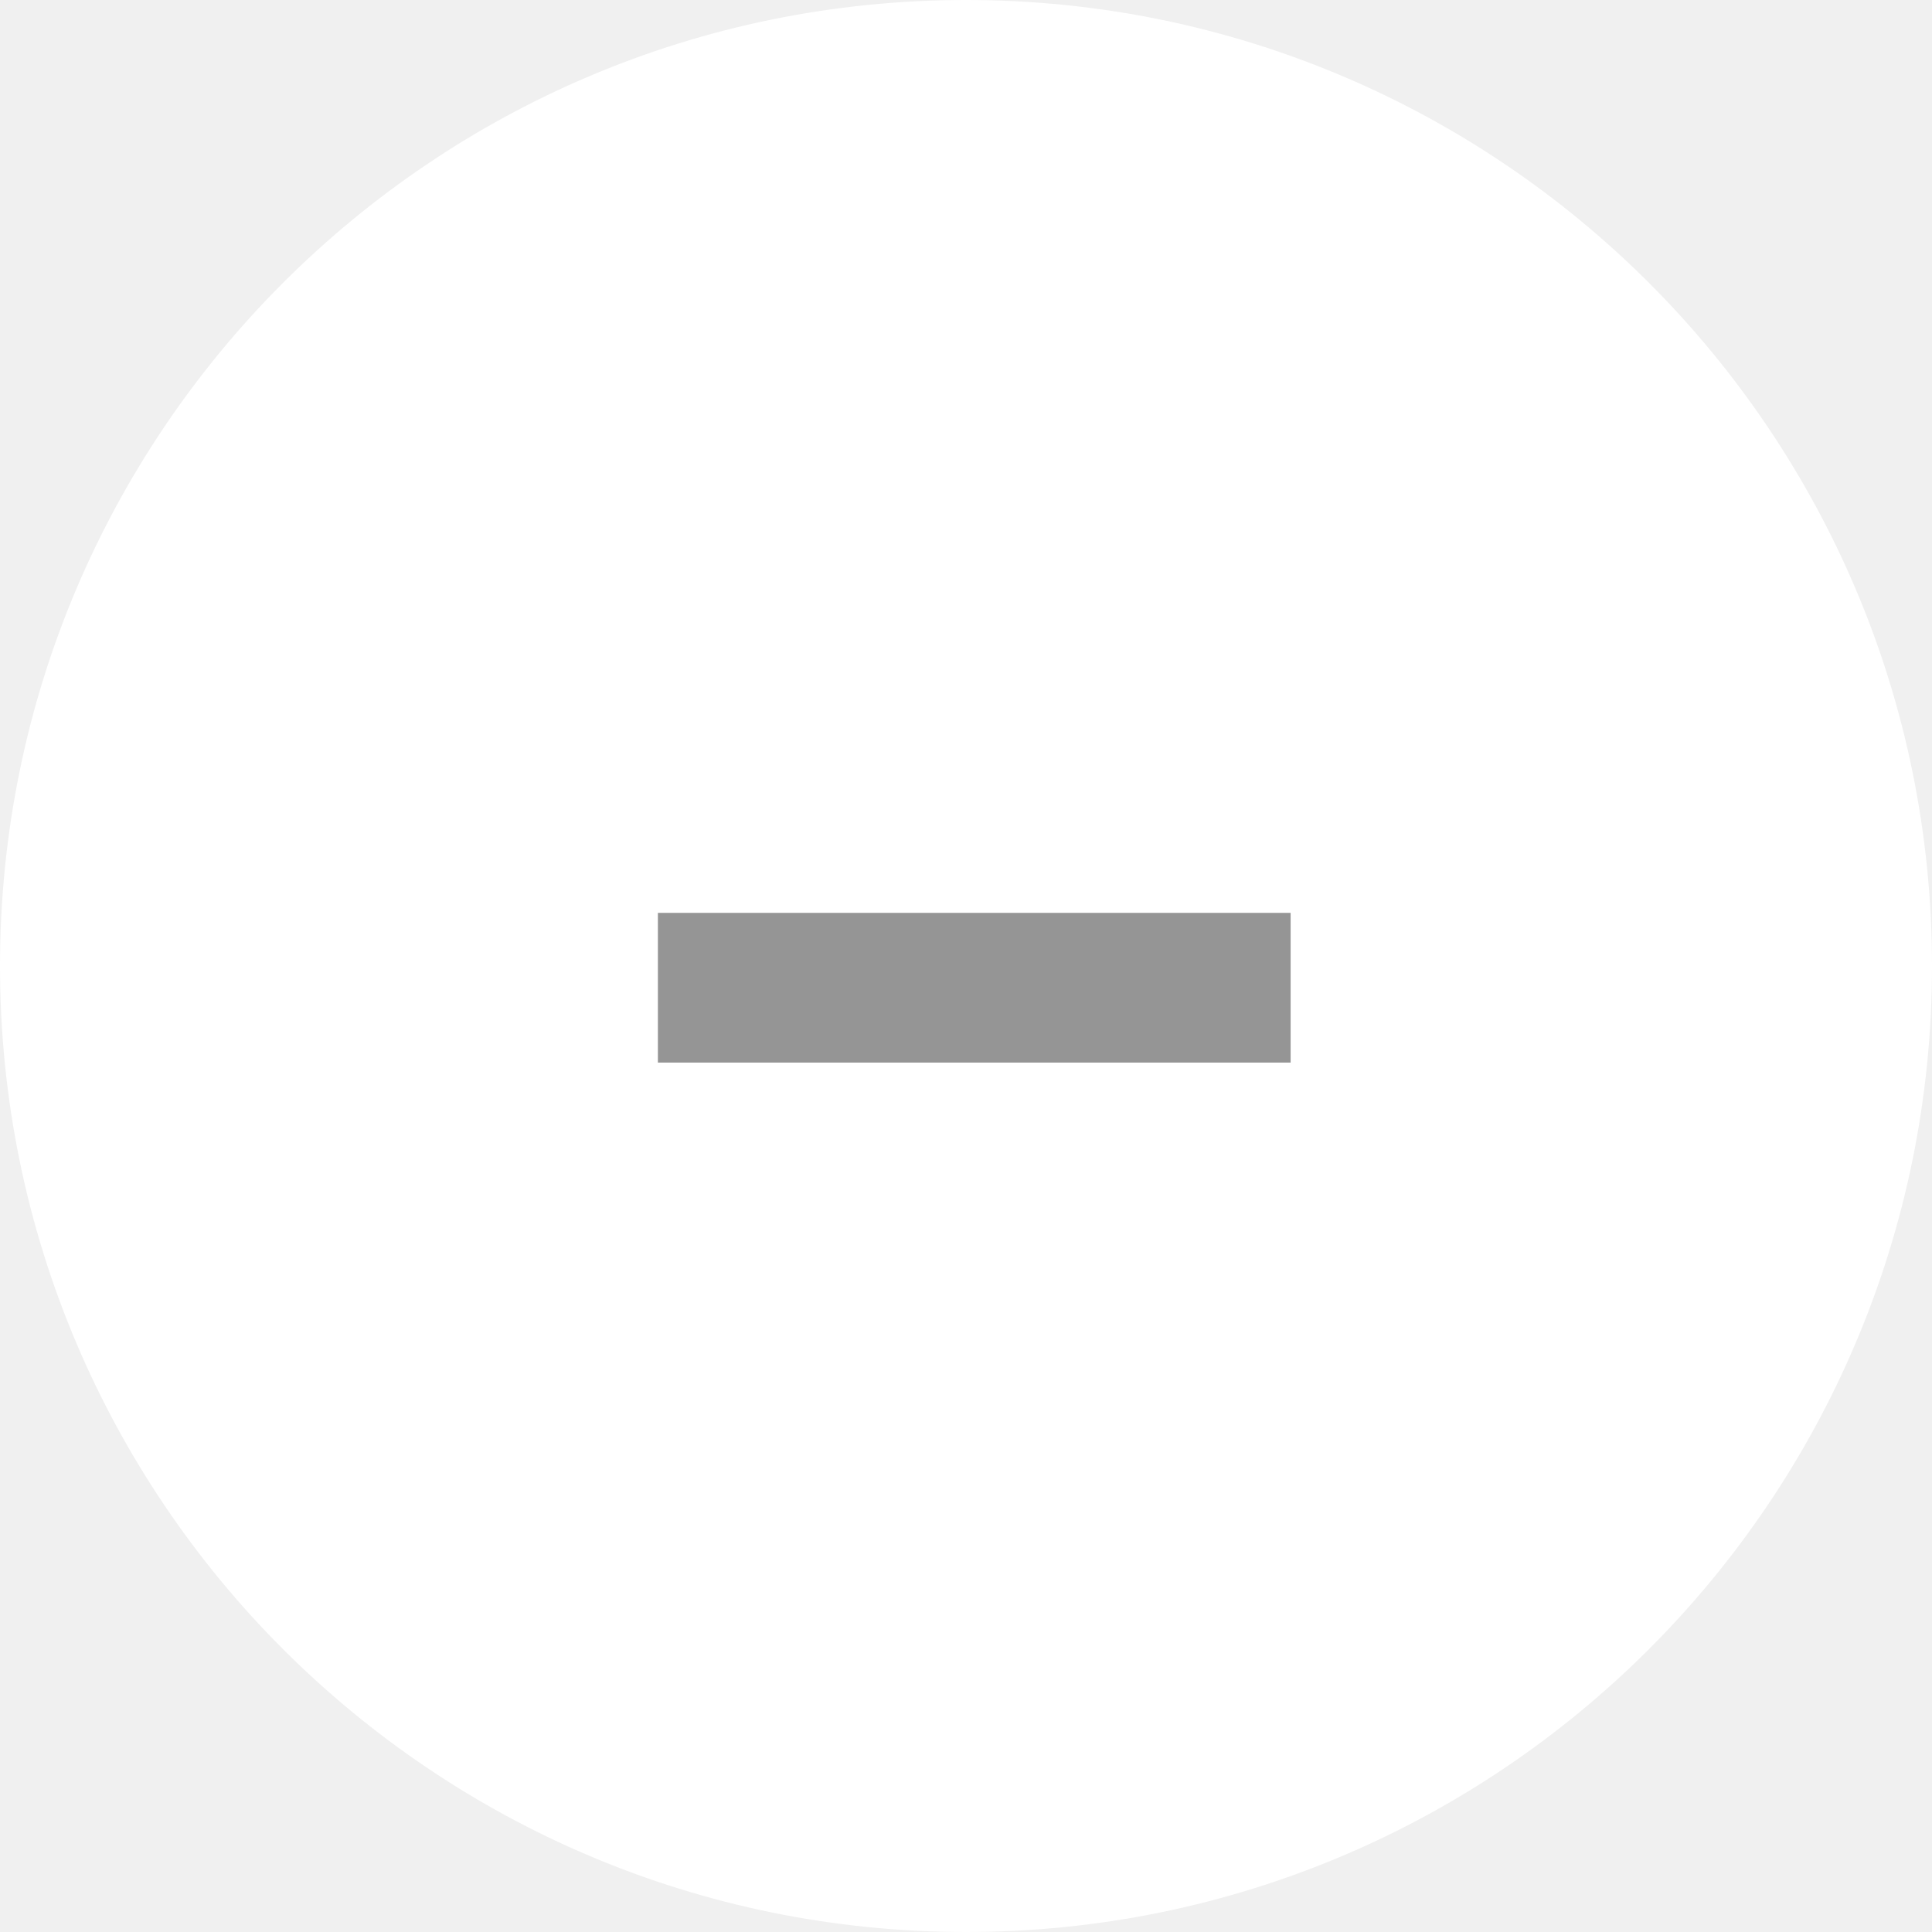
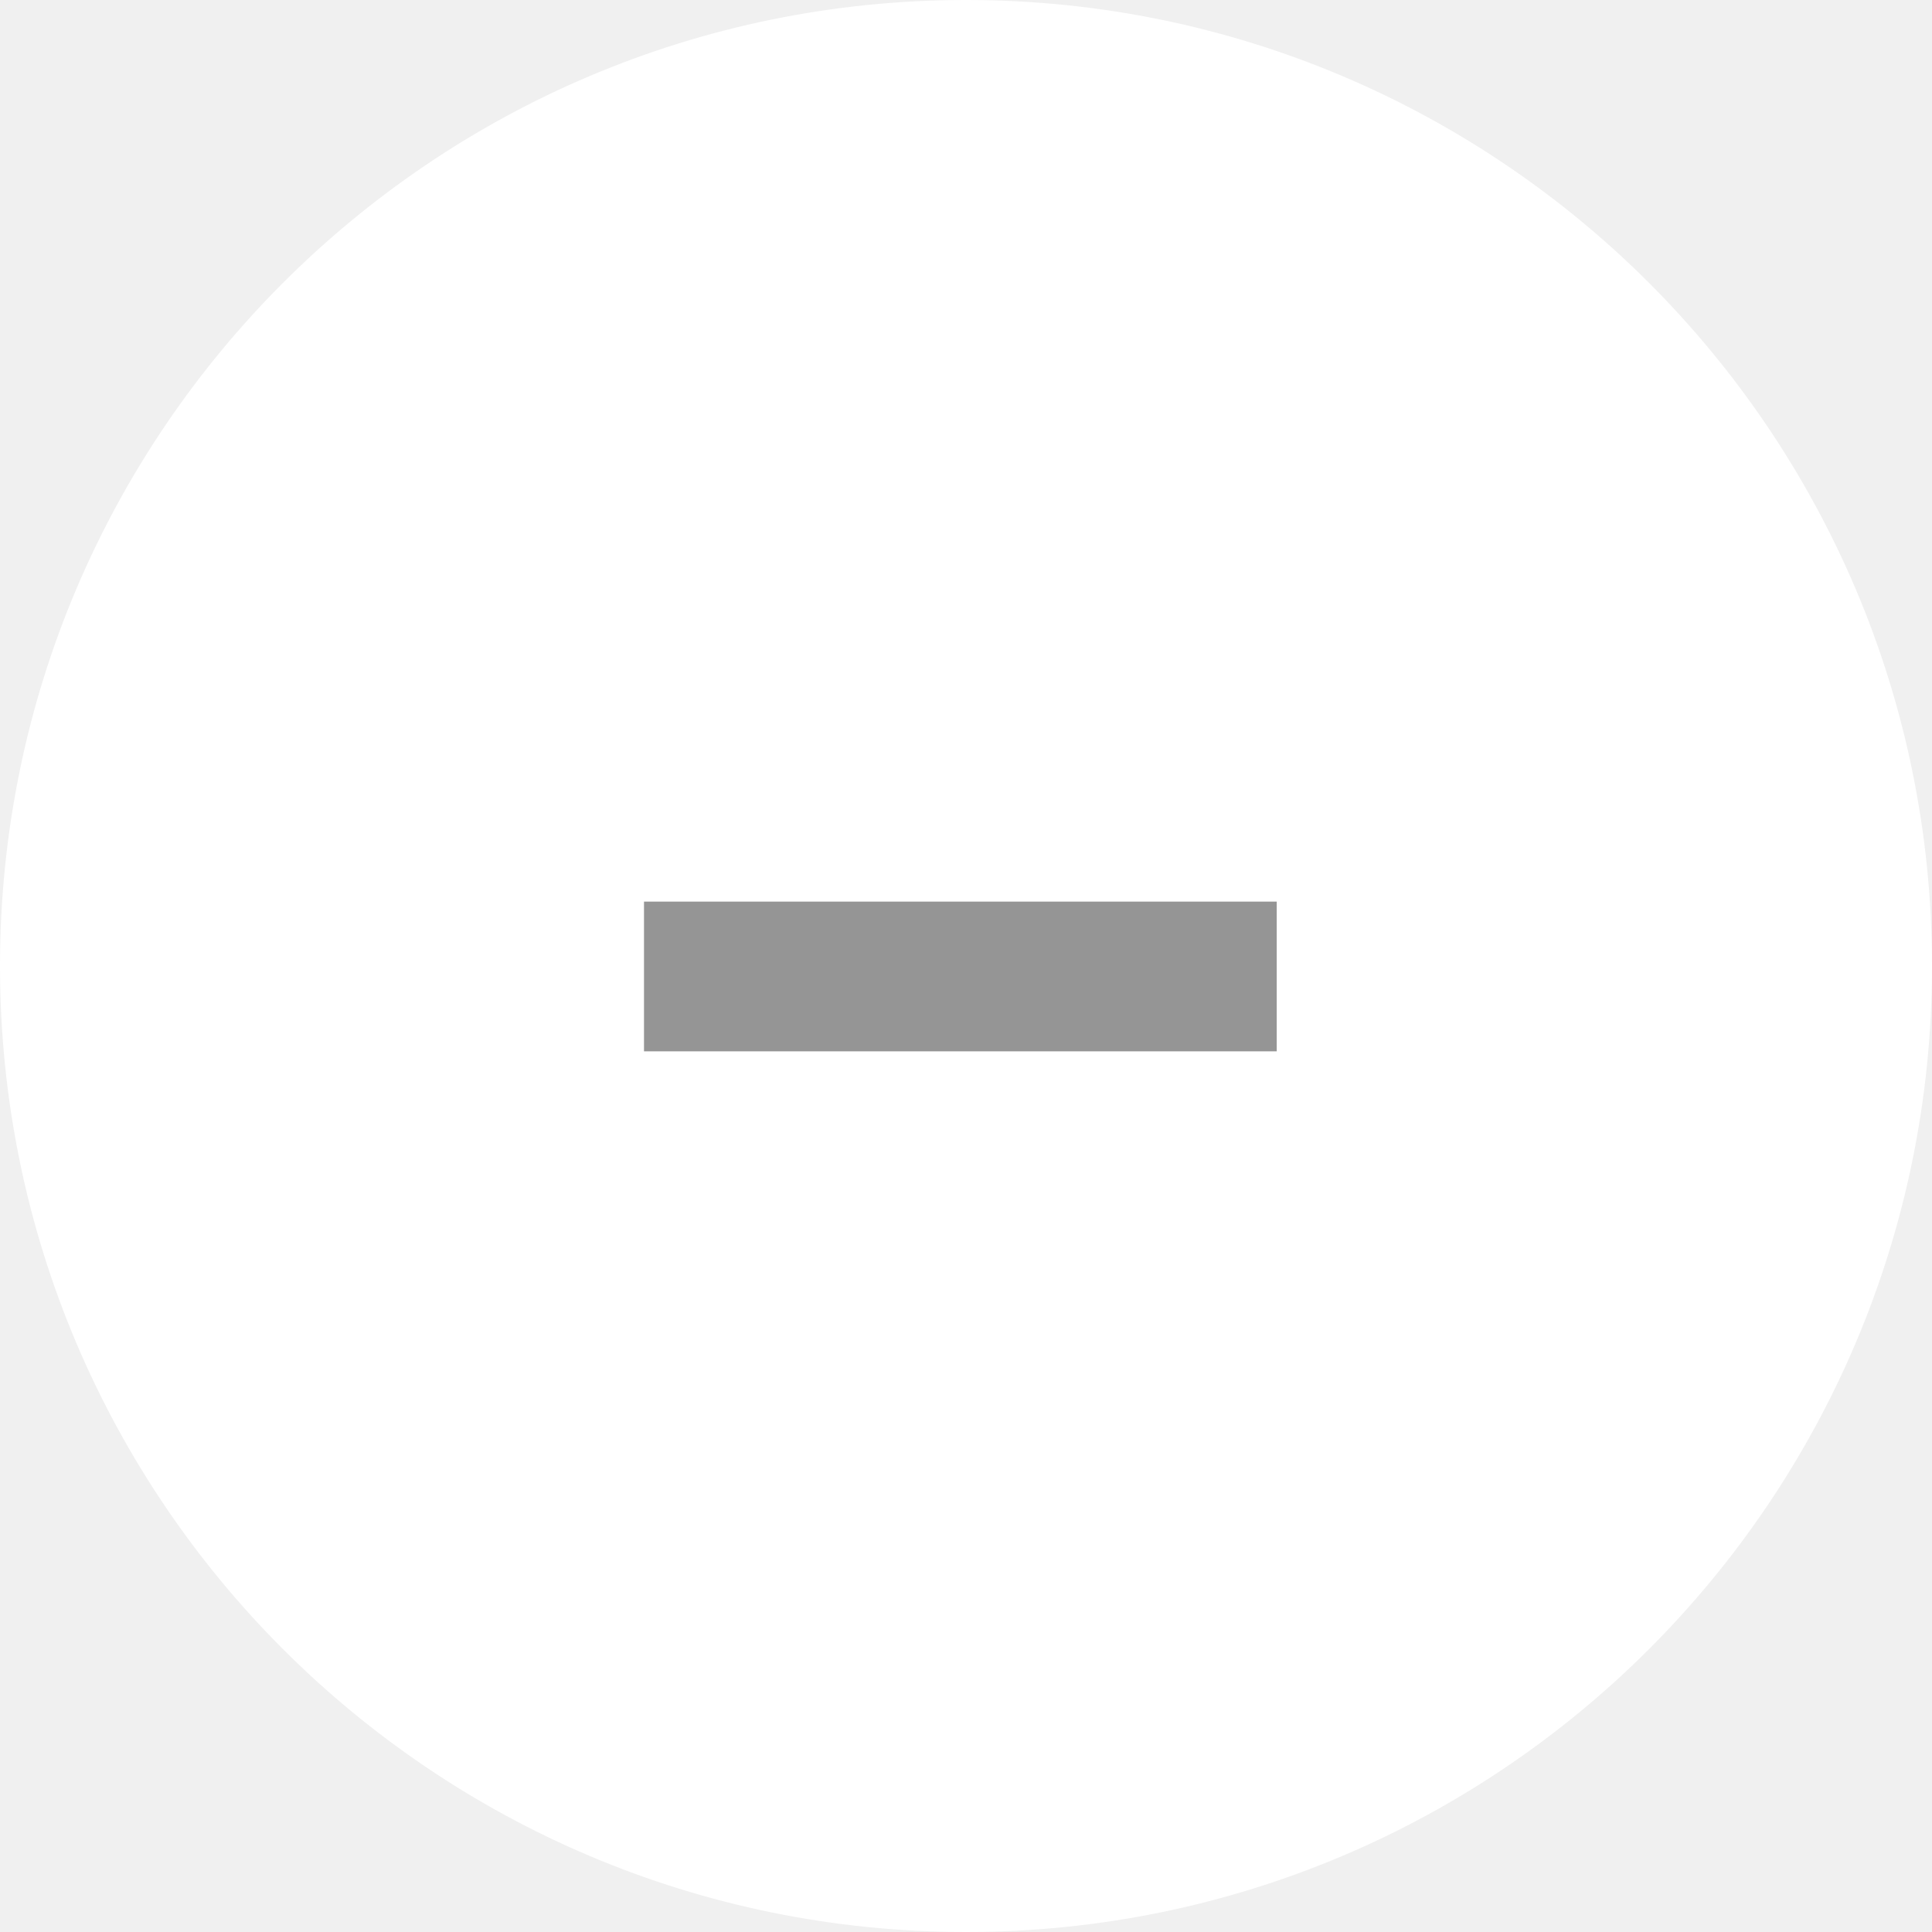
- <svg xmlns="http://www.w3.org/2000/svg" width="40" height="40" viewBox="0 0 40 40" fill="none">
-   <g filter="url(#filter0_b_397_104)">
-     <circle cx="20" cy="20" r="20" fill="white" />
-     <g filter="url(#filter1_b_397_104)">
-       <path d="M13.621 22V18.9H26.721V22H13.621Z" fill="#959595" />
-     </g>
+ <svg xmlns="http://www.w3.org/2000/svg" width="60" height="60" viewBox="0 0 60 60" fill="none">
+   <g filter="url(#filter0_b_709_769)">
+     <path d="M60 30C60 46.569 46.569 60 30 60C13.431 60 0 46.569 0 30C0 13.431 13.431 0 30 0C46.569 0 60 13.431 60 30Z" fill="white" />
+     <path d="M20 28H39.65V32.65H20V28Z" fill="#959595" />
  </g>
  <defs>
-     <filter id="filter0_b_397_104" x="-4" y="-4" width="48" height="48" filterUnits="userSpaceOnUse" color-interpolation-filters="sRGB">
+     <filter id="filter0_b_709_769" x="-6" y="-6" width="72" height="72" filterUnits="userSpaceOnUse" color-interpolation-filters="sRGB">
      <feFlood flood-opacity="0" result="BackgroundImageFix" />
-       <feGaussianBlur in="BackgroundImageFix" stdDeviation="2" />
-       <feComposite in2="SourceAlpha" operator="in" result="effect1_backgroundBlur_397_104" />
-       <feBlend mode="normal" in="SourceGraphic" in2="effect1_backgroundBlur_397_104" result="shape" />
-     </filter>
-     <filter id="filter1_b_397_104" x="9.621" y="14.9" width="21.1" height="11.1" filterUnits="userSpaceOnUse" color-interpolation-filters="sRGB">
-       <feFlood flood-opacity="0" result="BackgroundImageFix" />
-       <feGaussianBlur in="BackgroundImageFix" stdDeviation="2" />
-       <feComposite in2="SourceAlpha" operator="in" result="effect1_backgroundBlur_397_104" />
-       <feBlend mode="normal" in="SourceGraphic" in2="effect1_backgroundBlur_397_104" result="shape" />
+       <feGaussianBlur in="BackgroundImageFix" stdDeviation="3" />
+       <feComposite in2="SourceAlpha" operator="in" result="effect1_backgroundBlur_709_769" />
+       <feBlend mode="normal" in="SourceGraphic" in2="effect1_backgroundBlur_709_769" result="shape" />
    </filter>
  </defs>
</svg>
